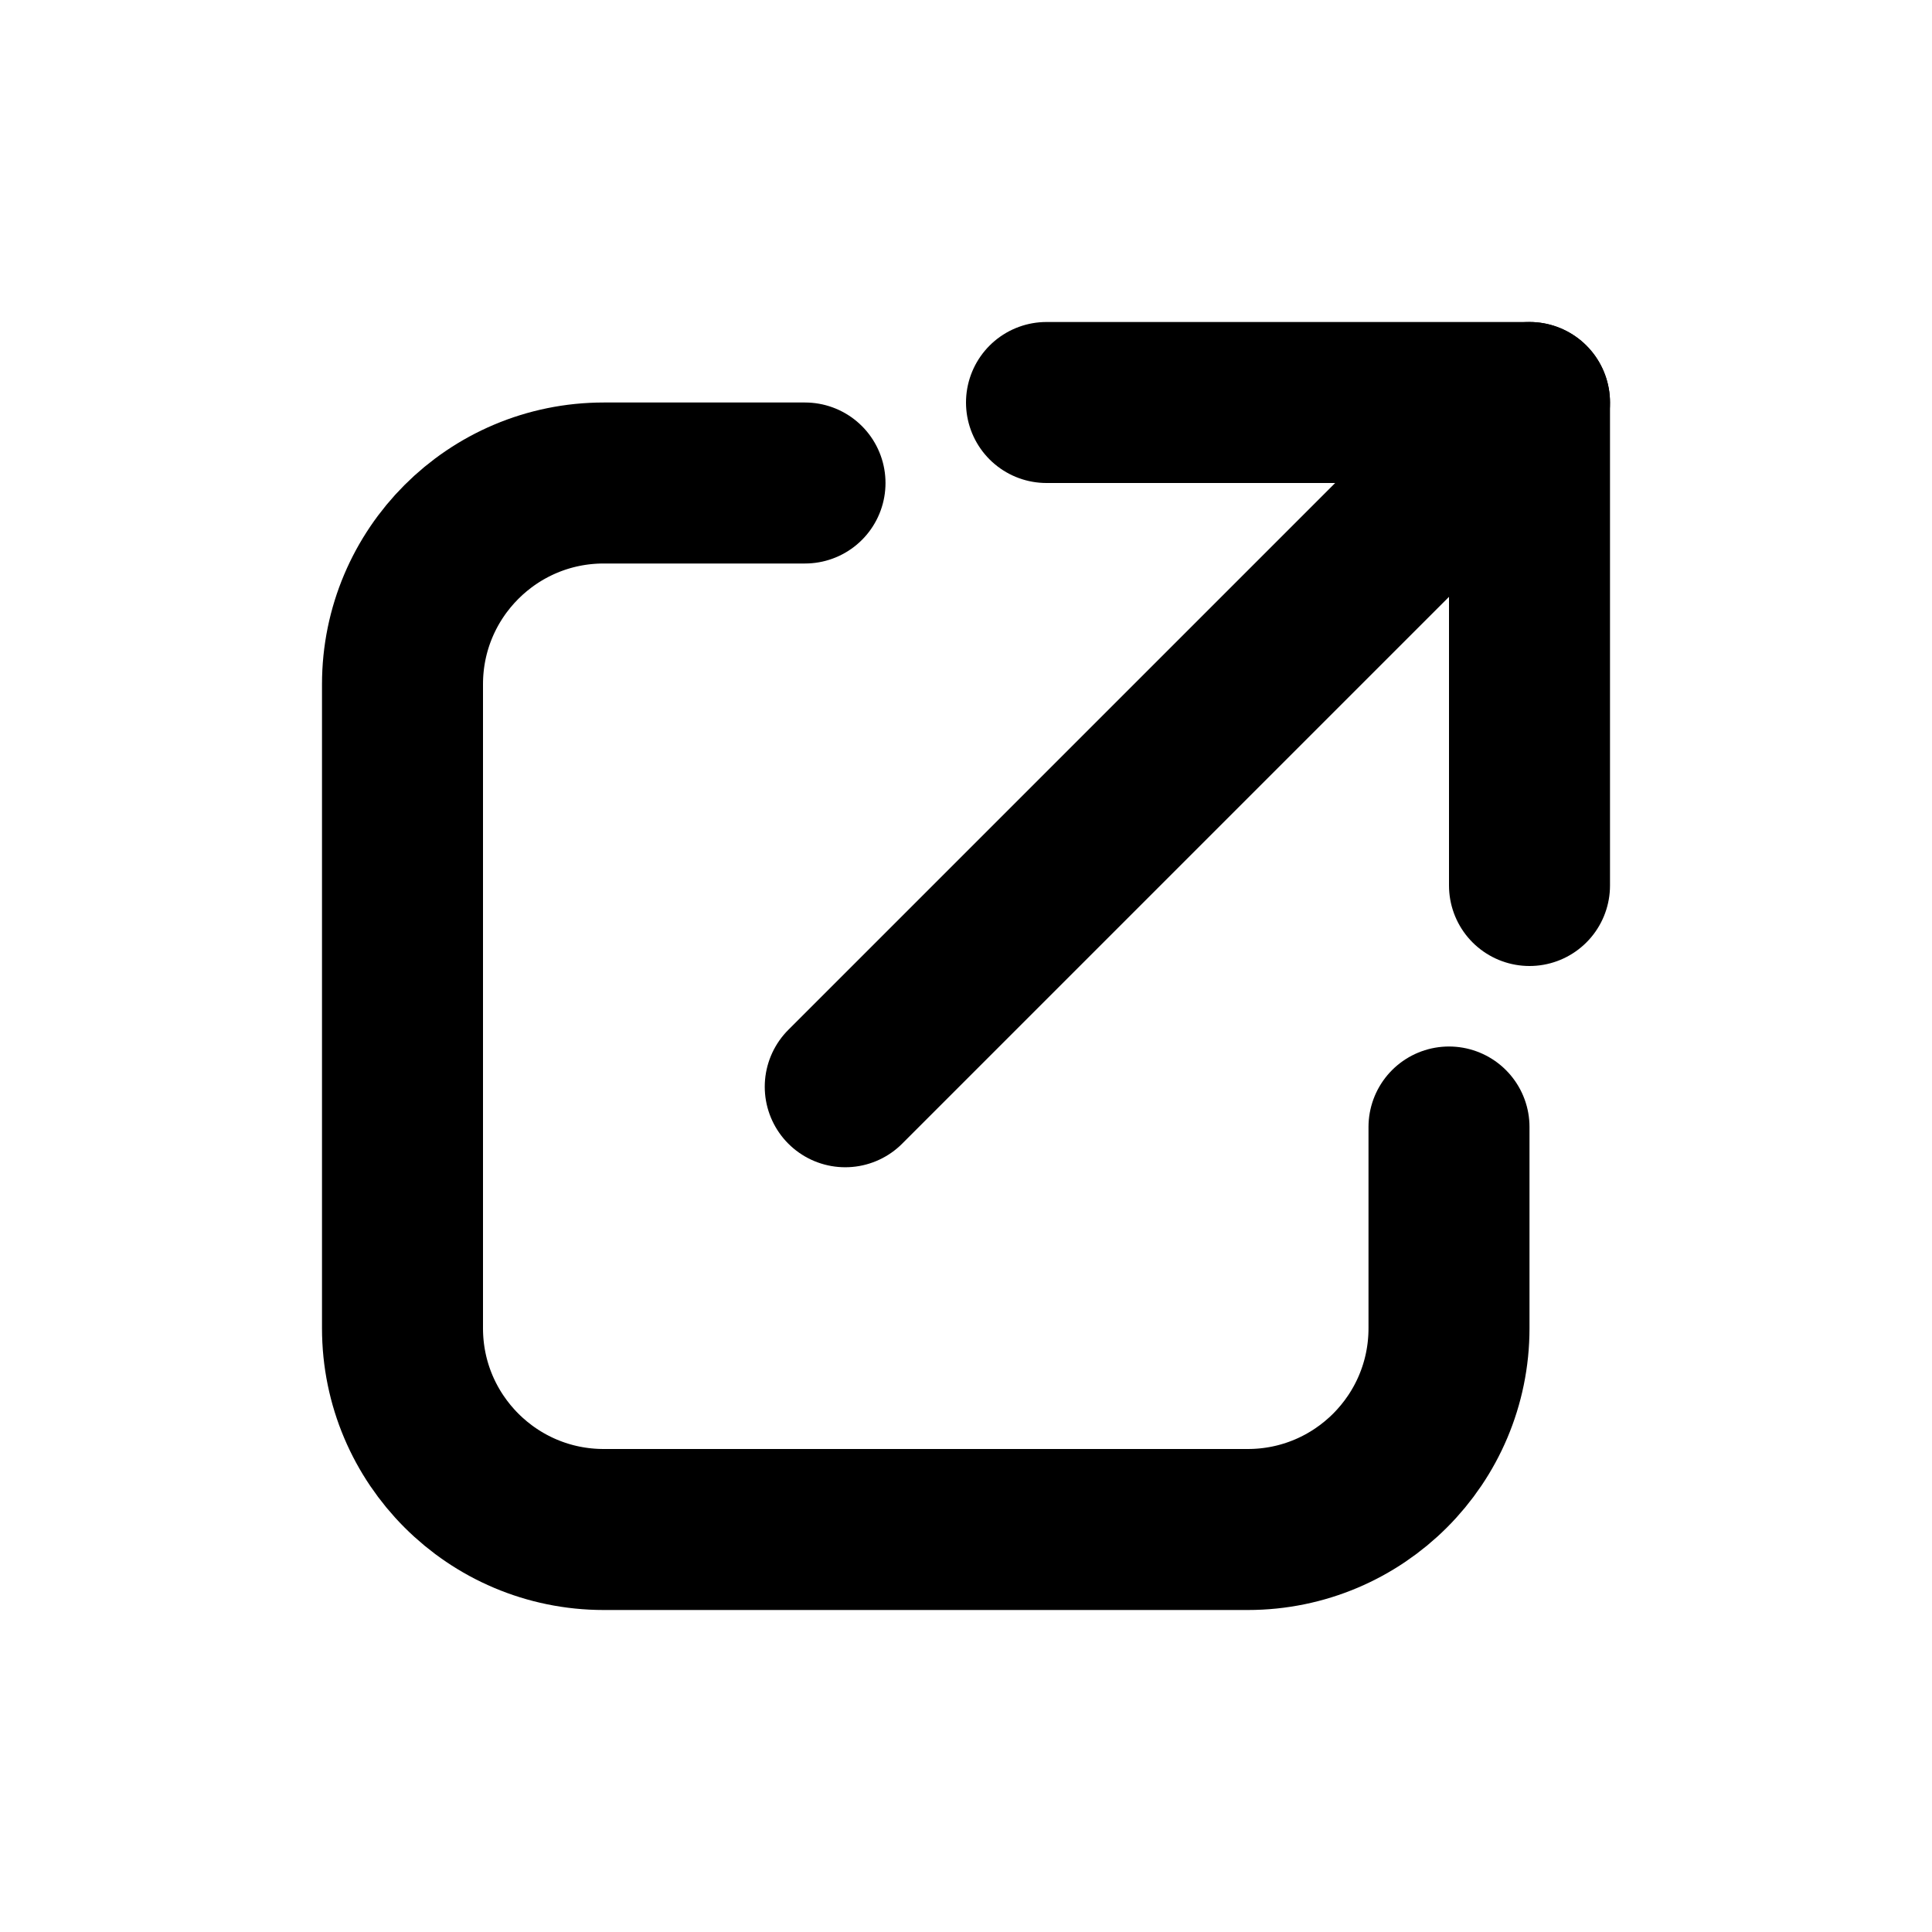
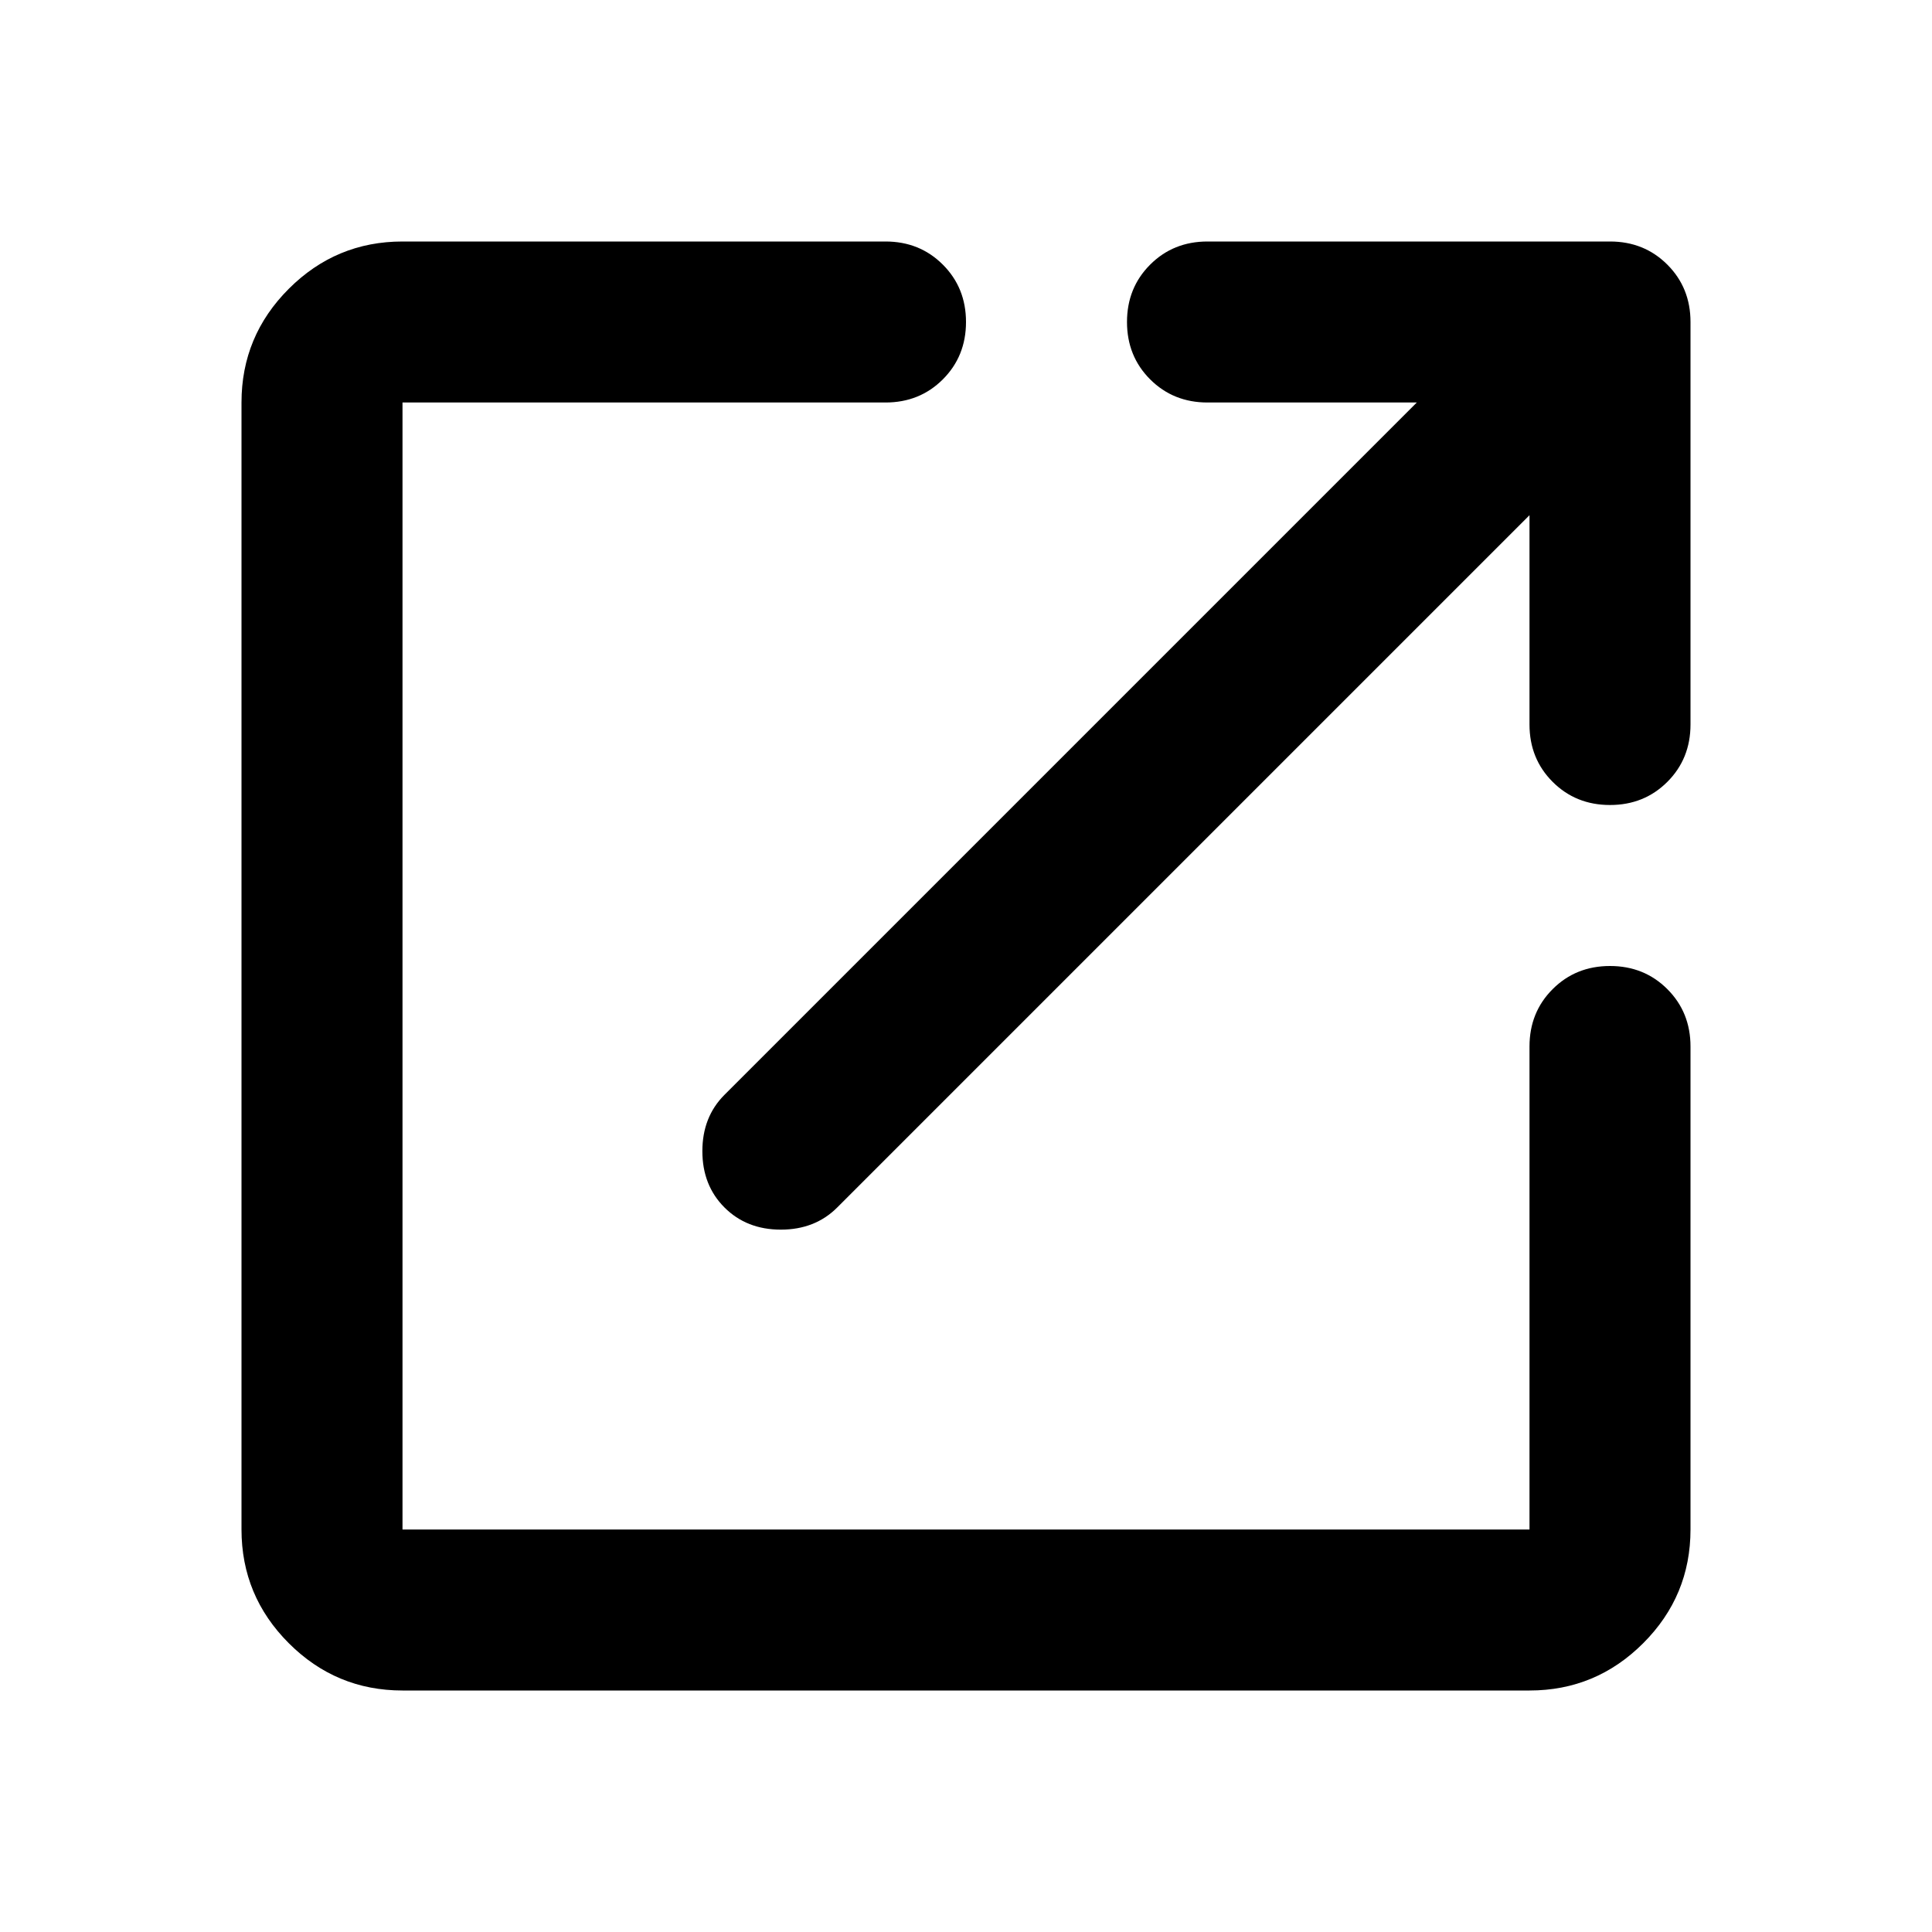
- <svg xmlns="http://www.w3.org/2000/svg" width="24" height="24" viewBox="0 0 24 24" fill="none" stroke="#000" stroke-width="2" stroke-linecap="round" stroke-linejoin="round">
-   <path d="M13 5h6v6" />
-   <path d="M19 5l-8.5 8.5" />
-   <path d="M10 6H7.5A2.5 2.5 0 0 0 5 8.5v8A2.5 2.5 0 0 0 7.5 19h8a2.5 2.5 0 0 0 2.5-2.5V14" />
+ <svg xmlns="http://www.w3.org/2000/svg" height="24" viewBox="0 -960 960 960" width="24">
+   <path d="M200-120q-33 0-56.5-23.5T120-200v-560q0-33 23.5-56.5T200-840h240q17 0 28.5 11.5T480-800q0 17-11.5 28.5T440-760H200v560h560v-240q0-17 11.5-28.5T800-480q17 0 28.5 11.5T840-440v240q0 33-23.5 56.5T760-120H200Zm560-584L416-360q-11 11-28 11t-28-11q-11-11-11-28t11-28l344-344H600q-17 0-28.5-11.5T560-800q0-17 11.5-28.5T600-840h200q17 0 28.5 11.5T840-800v200q0 17-11.5 28.5T800-560q-17 0-28.5-11.5T760-600v-104Z" />
</svg>
